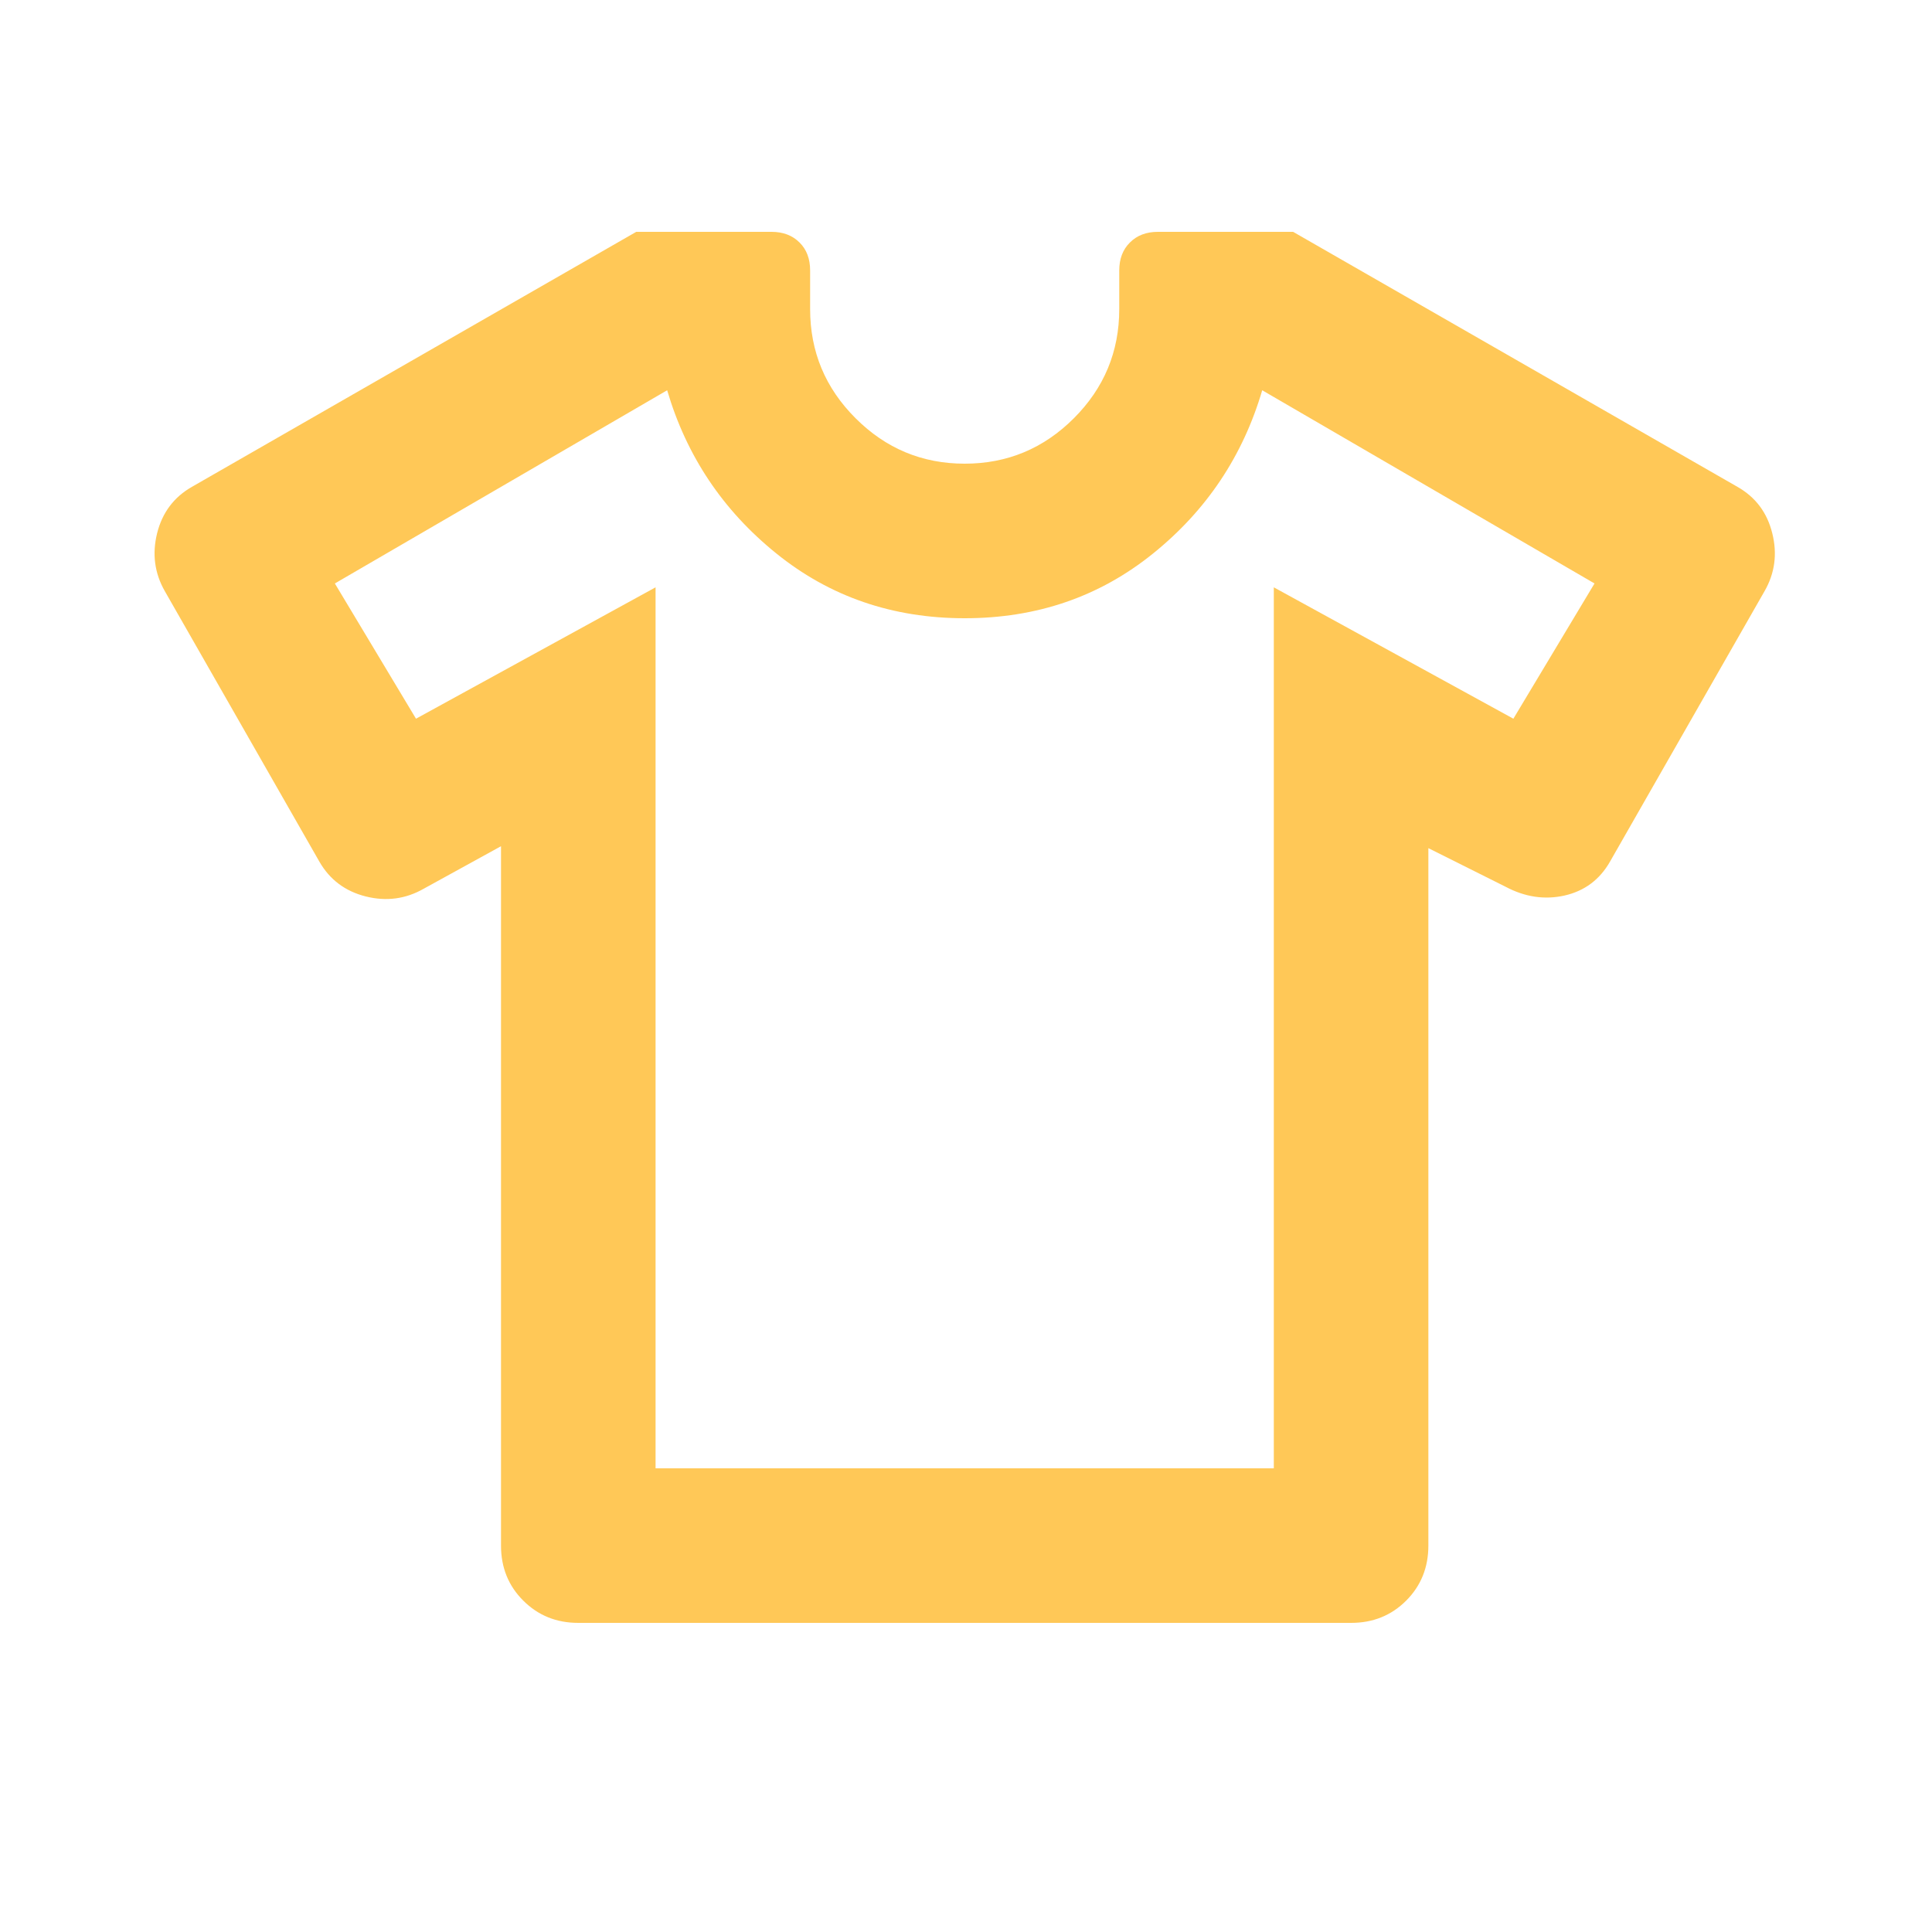
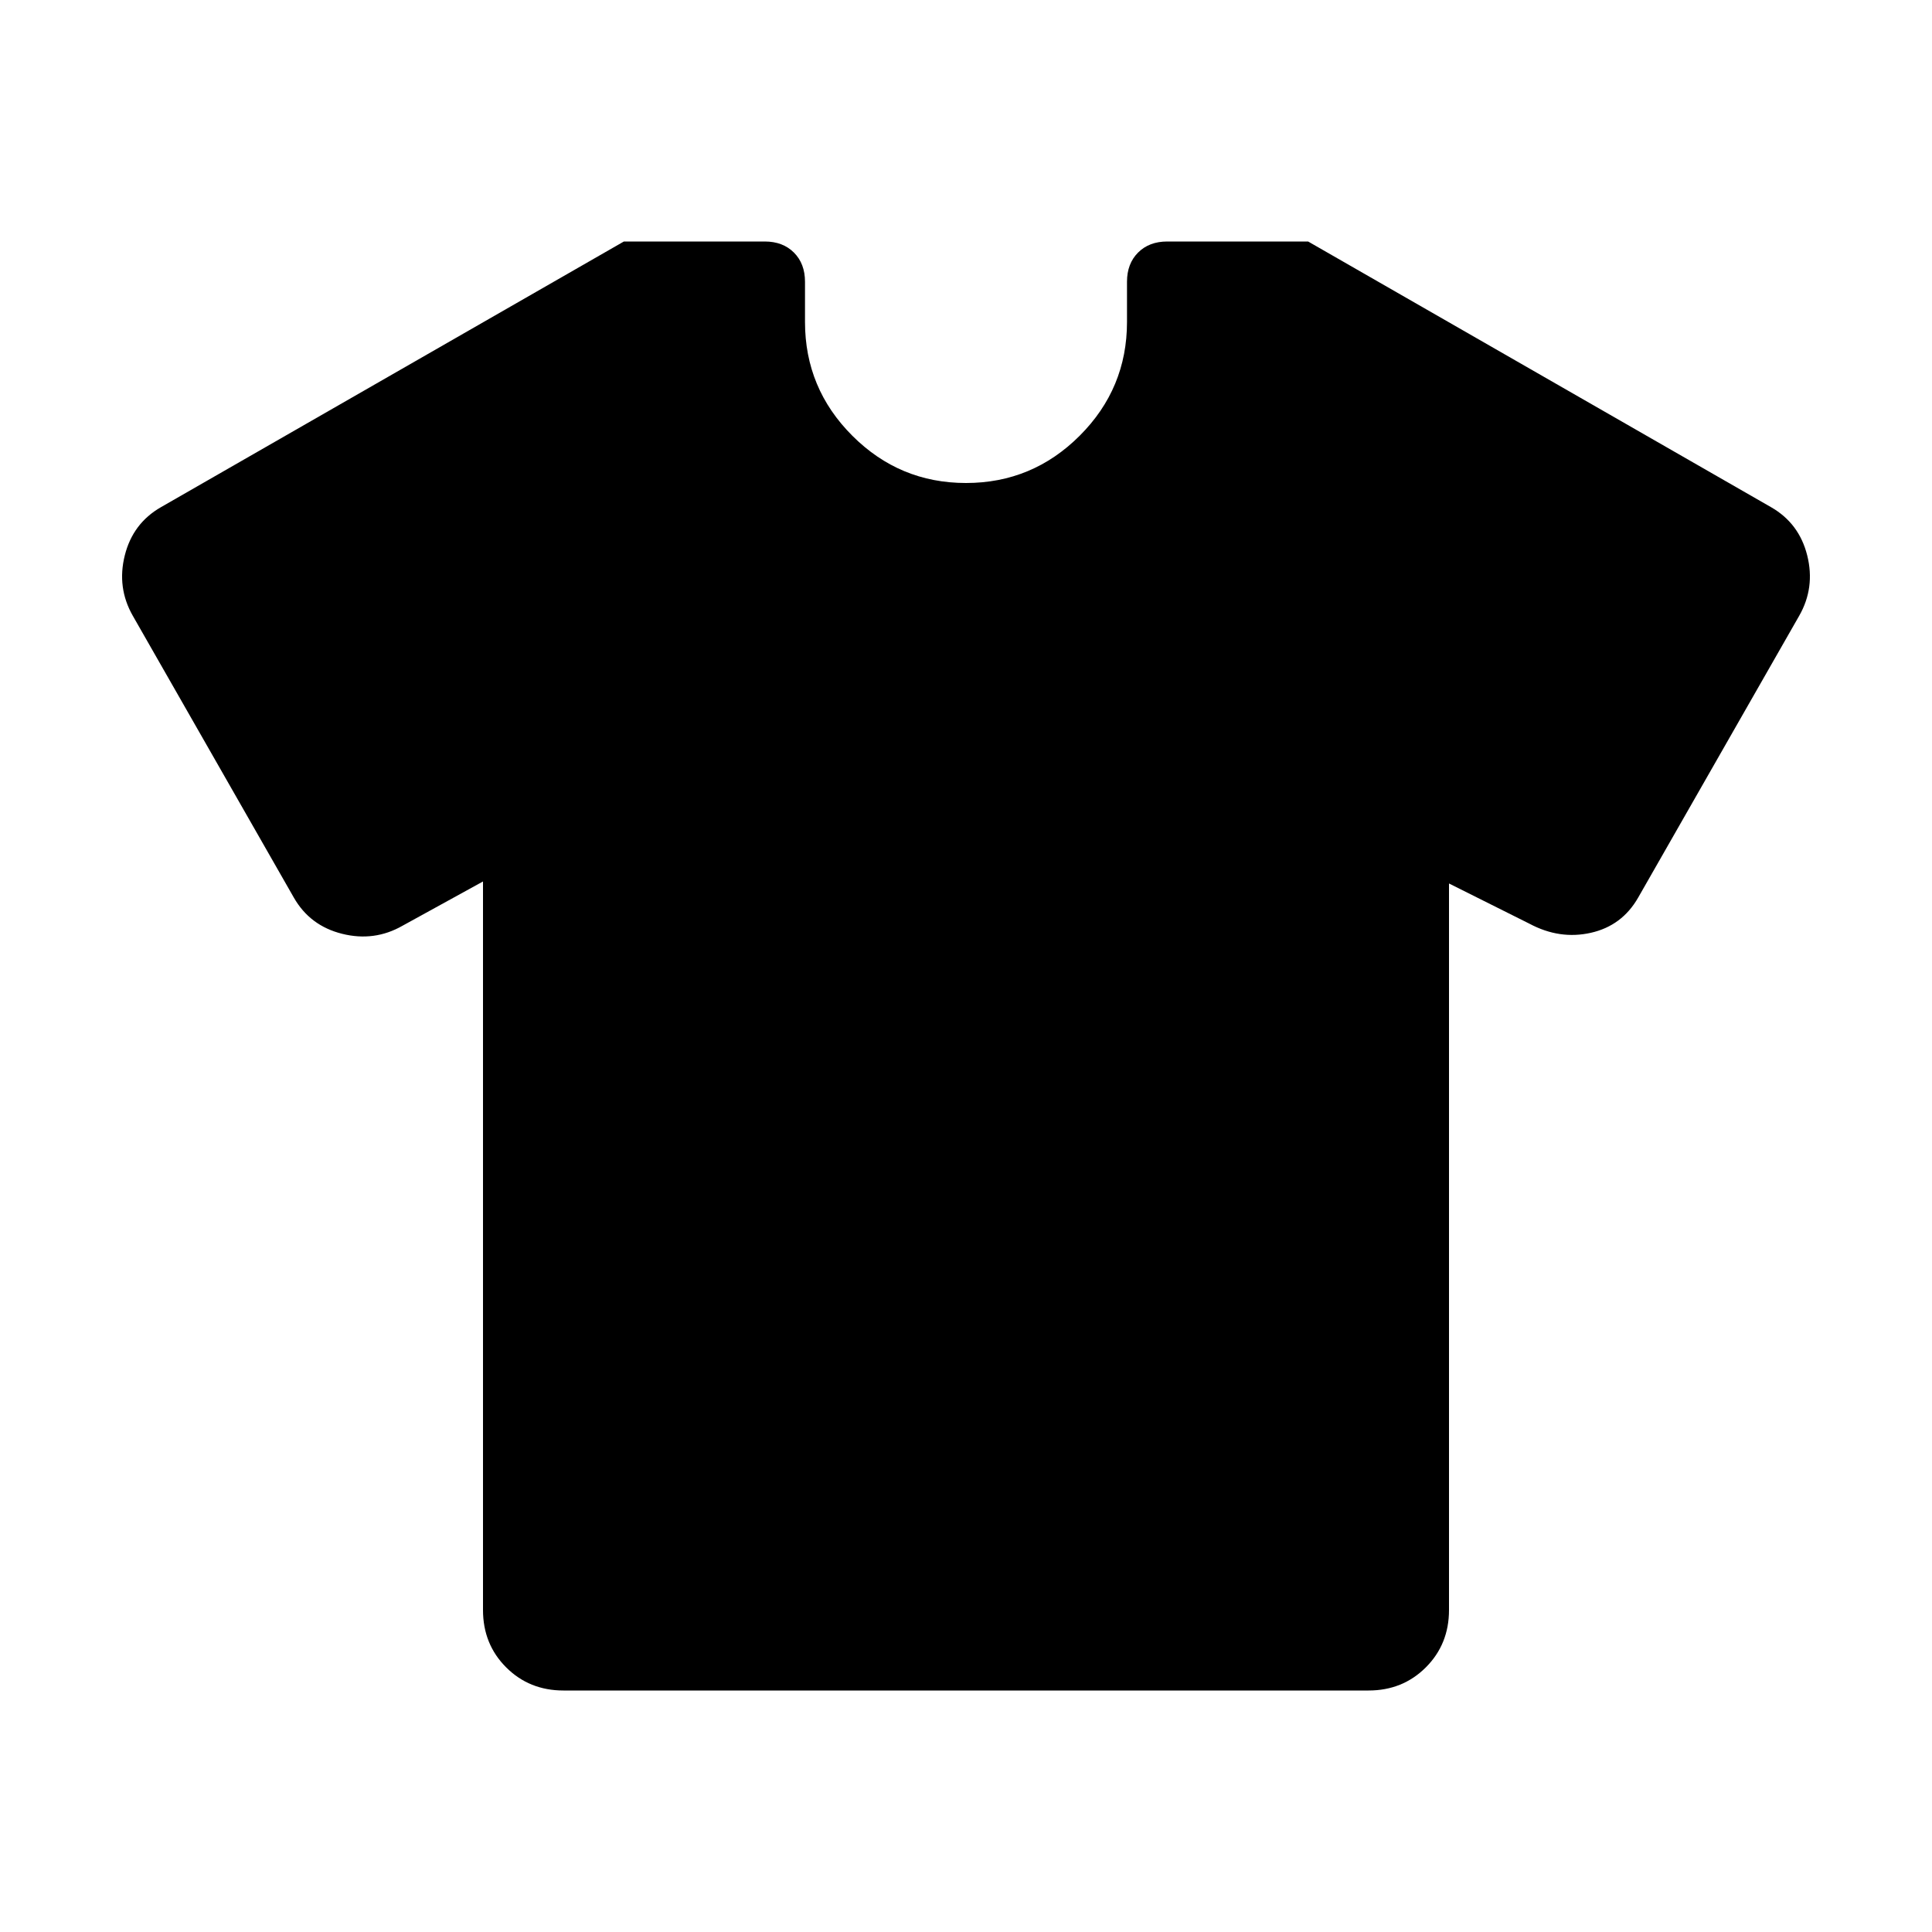
- <svg xmlns="http://www.w3.org/2000/svg" width="25" height="25" viewBox="0 0 25 25" fill="none">
-   <path d="M6.483 10.95L5.483 11.5C5.25 11.633 5 11.667 4.733 11.6C4.467 11.533 4.267 11.383 4.133 11.15L2.133 7.65C2 7.417 1.967 7.167 2.033 6.9C2.1 6.633 2.25 6.433 2.483 6.3L8.233 3H9.983C10.133 3 10.254 3.046 10.346 3.138C10.438 3.229 10.483 3.35 10.483 3.5V4C10.483 4.55 10.679 5.021 11.071 5.412C11.463 5.804 11.933 6 12.483 6C13.033 6 13.504 5.804 13.896 5.412C14.287 5.021 14.483 4.55 14.483 4V3.5C14.483 3.35 14.529 3.229 14.621 3.138C14.713 3.046 14.833 3 14.983 3H16.733L22.483 6.3C22.717 6.433 22.867 6.633 22.933 6.9C23 7.167 22.967 7.417 22.833 7.65L20.833 11.15C20.7 11.383 20.504 11.529 20.246 11.588C19.988 11.646 19.733 11.608 19.483 11.475L18.483 10.975V20C18.483 20.283 18.387 20.521 18.196 20.712C18.004 20.904 17.767 21 17.483 21H7.483C7.2 21 6.963 20.904 6.771 20.712C6.579 20.521 6.483 20.283 6.483 20V10.95ZM8.483 7.6V19H16.483V7.6L19.583 9.3L20.633 7.55L16.333 5.05C16.083 5.9 15.613 6.604 14.921 7.162C14.229 7.721 13.417 8 12.483 8C11.55 8 10.738 7.721 10.046 7.162C9.354 6.604 8.883 5.9 8.633 5.05L4.333 7.55L5.383 9.3L8.483 7.6Z" fill="#FFC857" />
+ <svg xmlns="http://www.w3.org/2000/svg" height="24" viewBox="0 -960 960 960" width="24">
+   <path d="m240-522-40 22q-14 8-30 4t-24-18L66-654q-8-14-4-30t18-24l230-132h70q9 0 14.5 5.5T400-820v20q0 33 23.5 56.5T480-720q33 0 56.5-23.5T560-800v-20q0-9 5.5-14.5T580-840h70l230 132q14 8 18 24t-4 30l-80 140q-8 14-23.5 17.5T760-501l-40-20v361q0 17-11.5 28.5T680-120H280q-17 0-28.5-11.5T240-160v-362Z" />
</svg>
